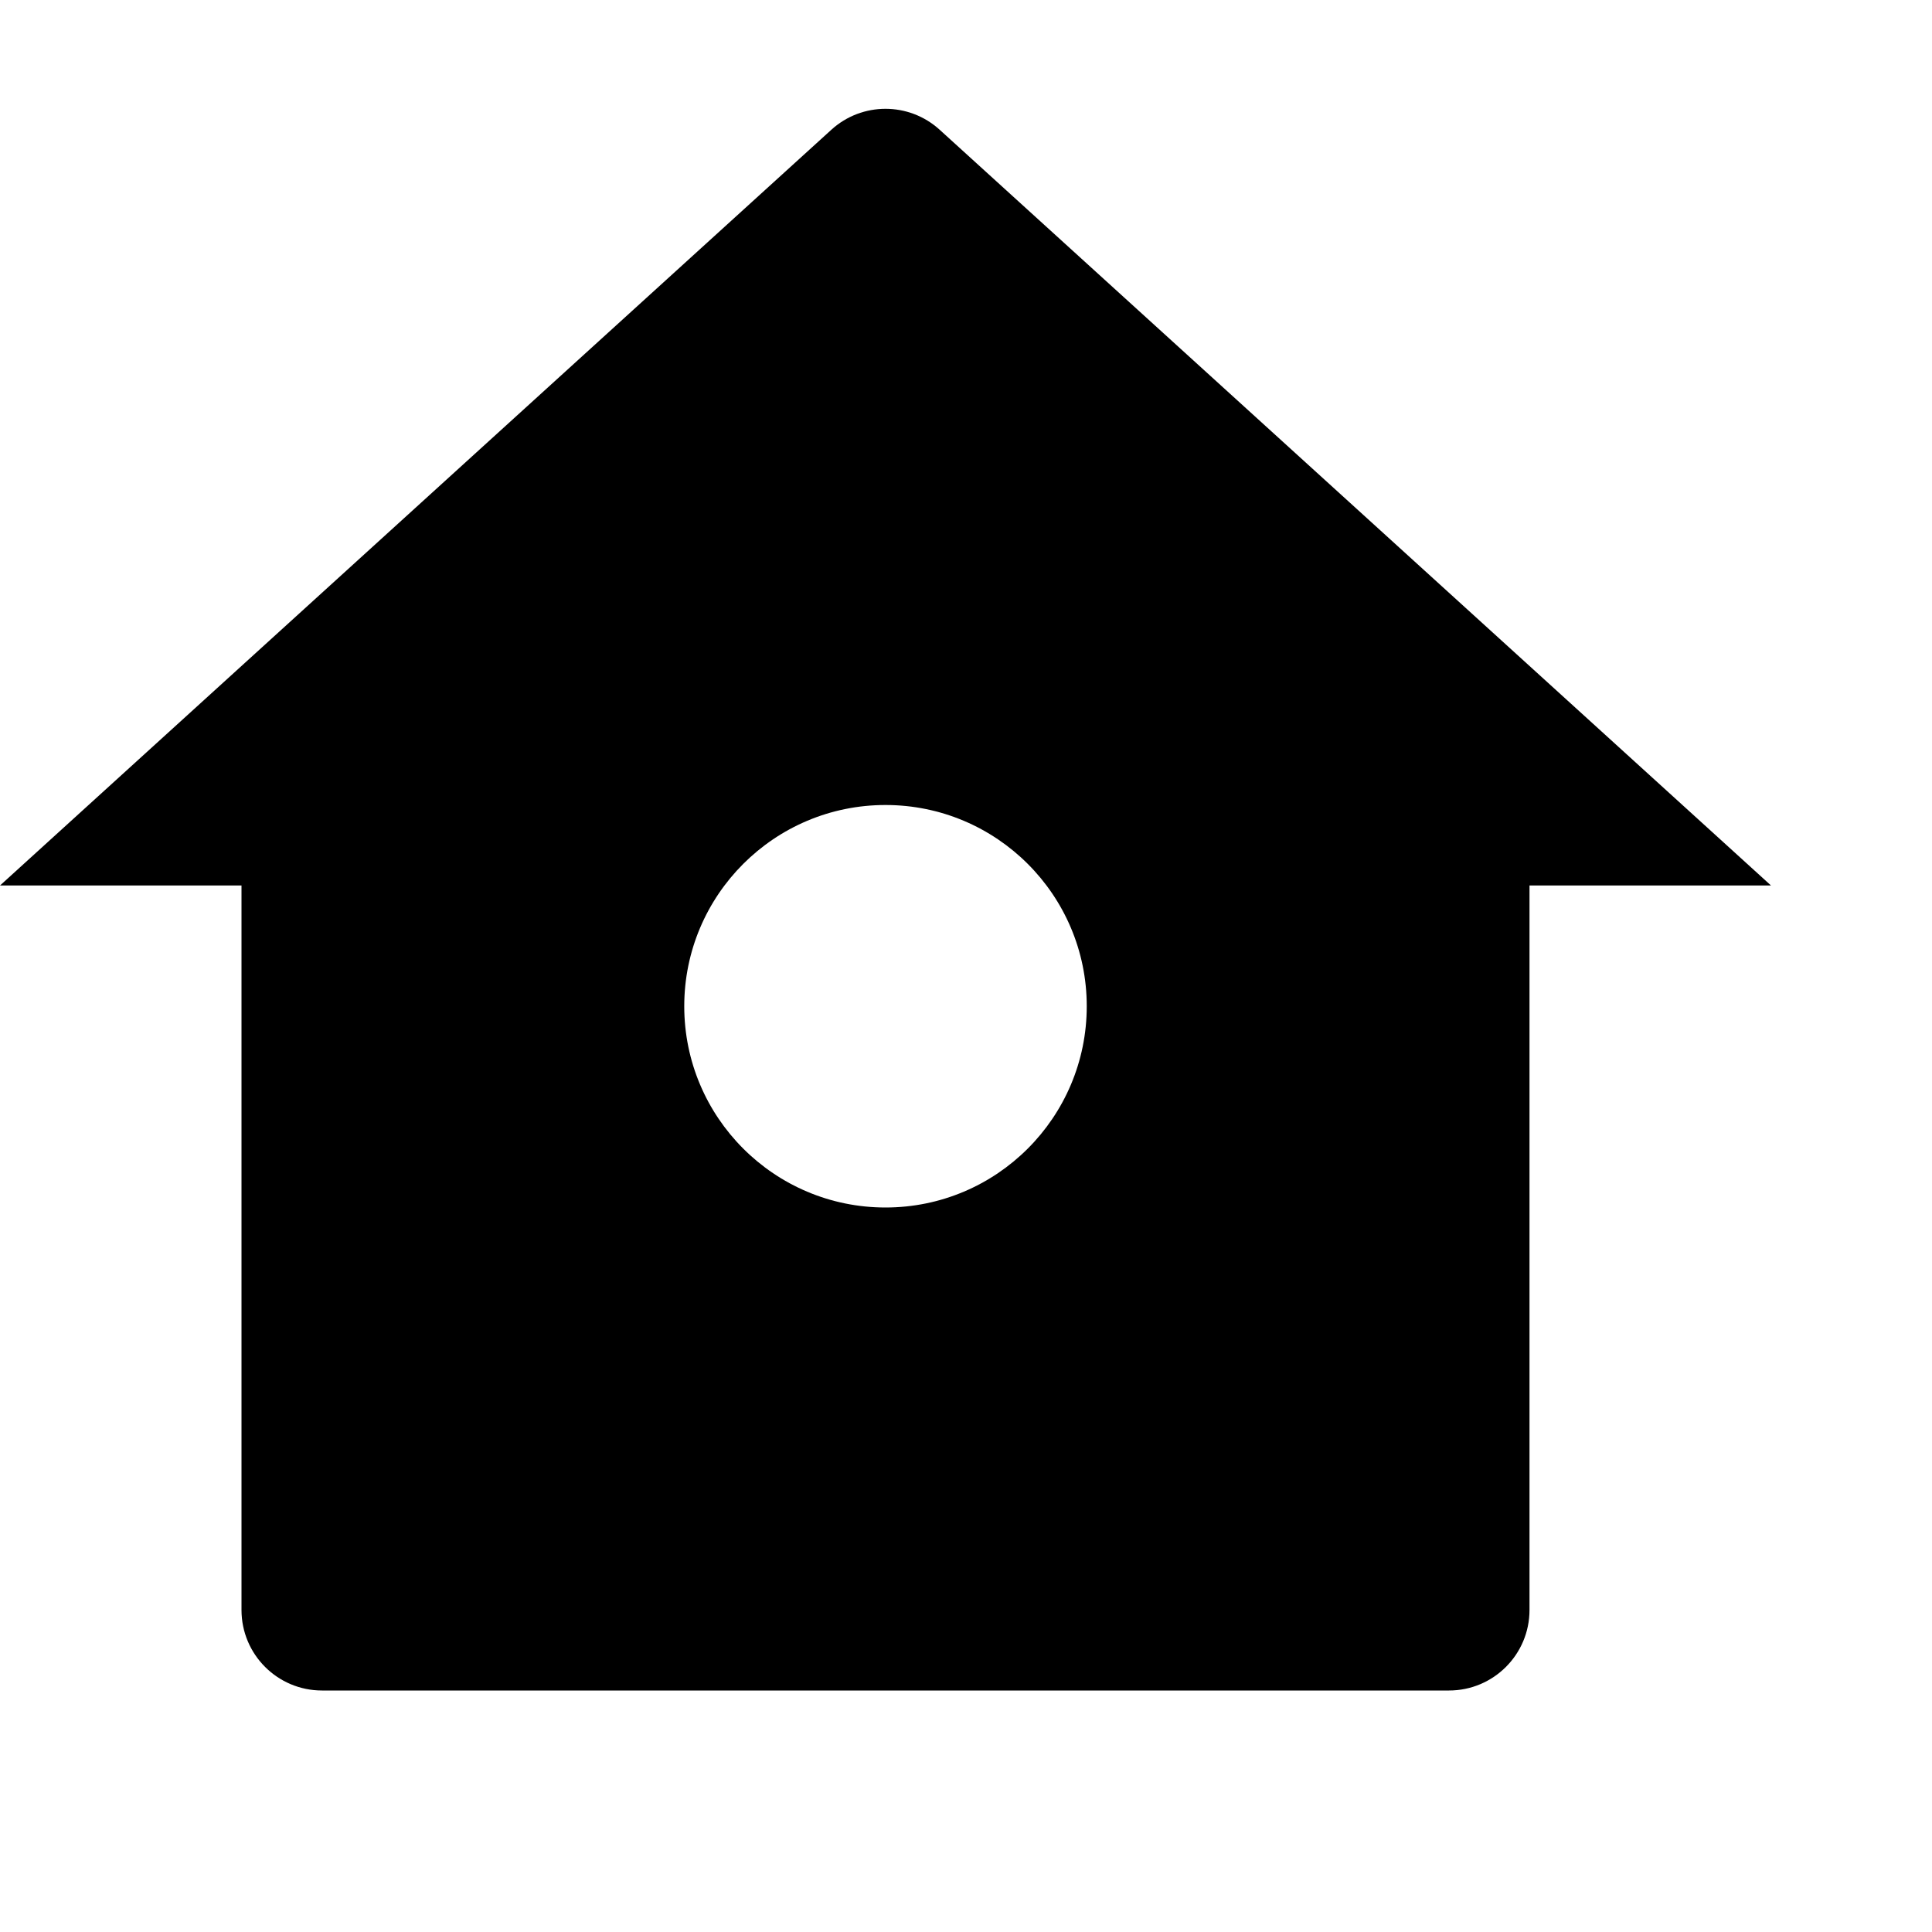
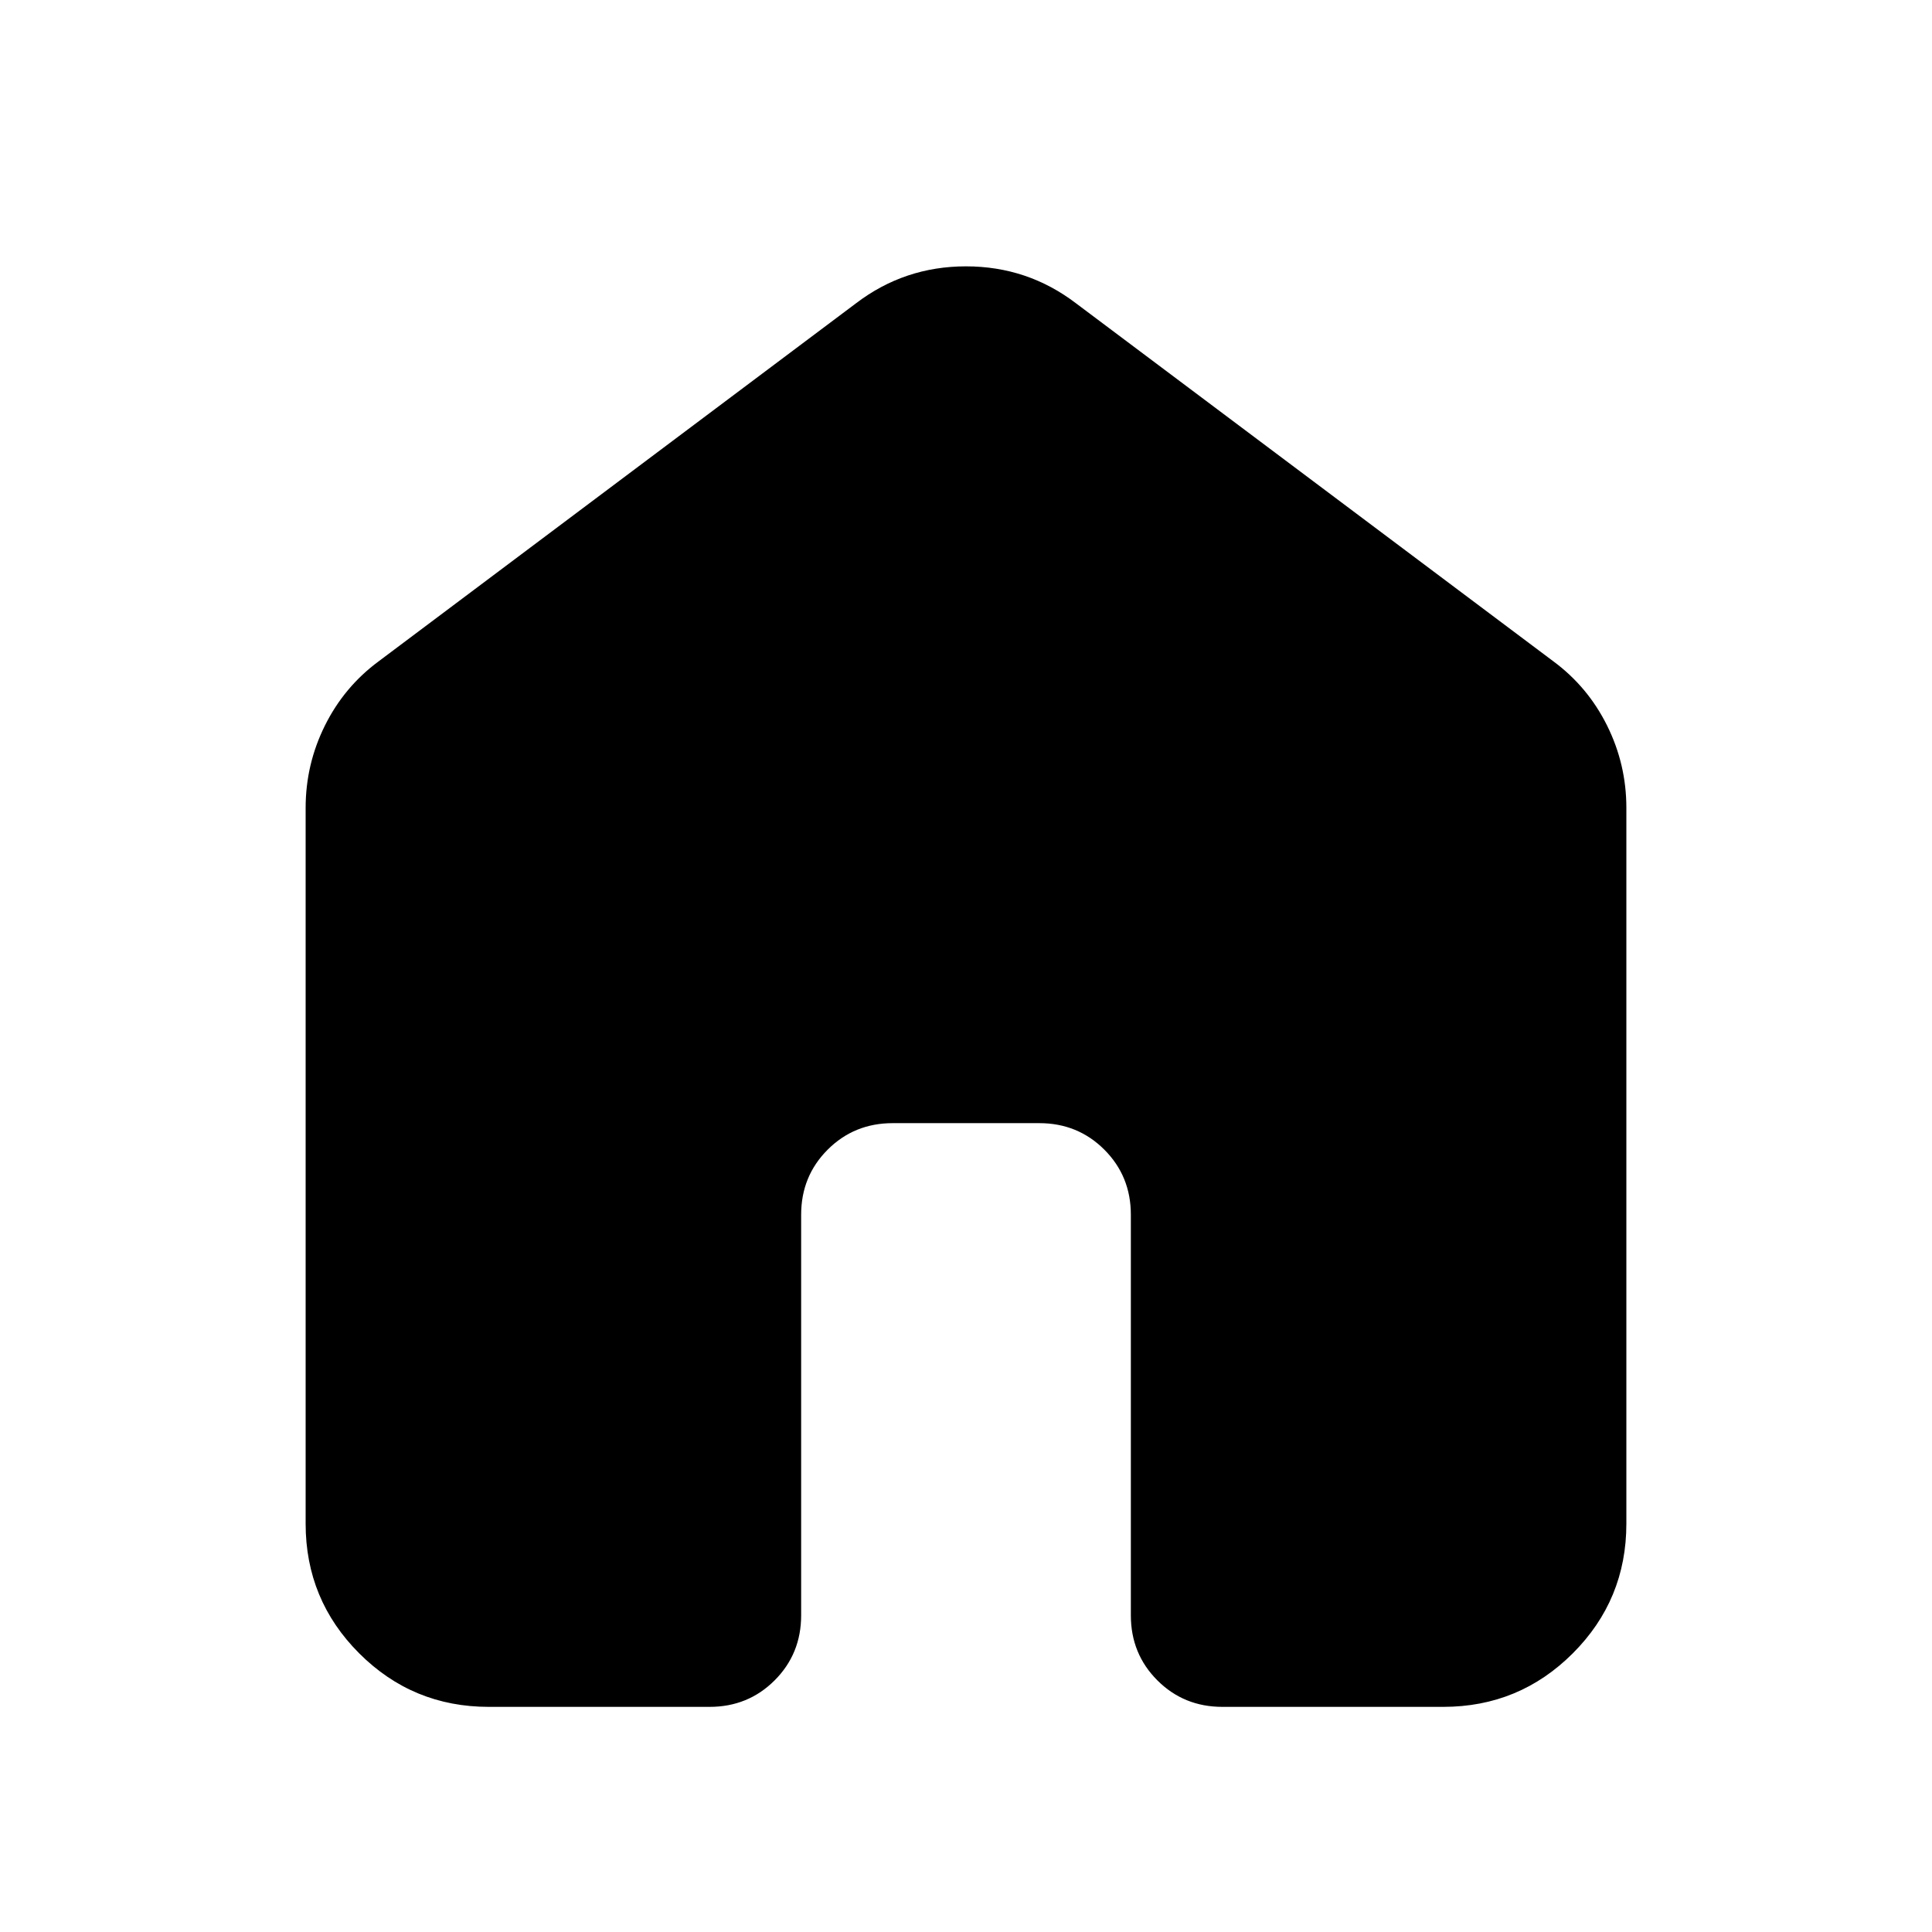
- <svg xmlns="http://www.w3.org/2000/svg" viewBox="0 0 24 24" width="24" height="24" fill="currentColor">
-   <path fill="none" d="M0 0h24v24H0z" />
-   <path d="M19 20a1 1 0 0 1-1 1H4a1 1 0 0 1-1-1v-9H0l10.327-9.388a1 1 0 0 1 1.346 0L22 11h-3v9zm-8-5a2.5 2.5 0 1 0 0-5 2.5 2.5 0 0 0 0 5z" />
+ <svg xmlns="http://www.w3.org/2000/svg" fill="currentColor" height="24" viewBox="0 -960 960 960" width="24">
+   <path d="M151.869-202.87v-355.695q0-21.631 9.576-40.902 9.577-19.272 26.729-31.946l237.13-177.848q24.109-18.391 54.696-18.391 30.587 0 54.696 18.391l237.13 177.848q17.152 12.674 26.729 31.946 9.576 19.271 9.576 40.902v355.695q0 37.783-26.609 64.392-26.609 26.609-64.392 26.609H607.413q-19.152 0-32.326-13.174t-13.174-32.327v-199.043q0-19.152-13.174-32.326t-32.326-13.174h-72.826q-19.152 0-32.326 13.174t-13.174 32.326v199.043q0 19.153-13.174 32.327t-32.326 13.174H242.87q-37.783 0-64.392-26.609-26.609-26.609-26.609-64.392Z" />
</svg>
